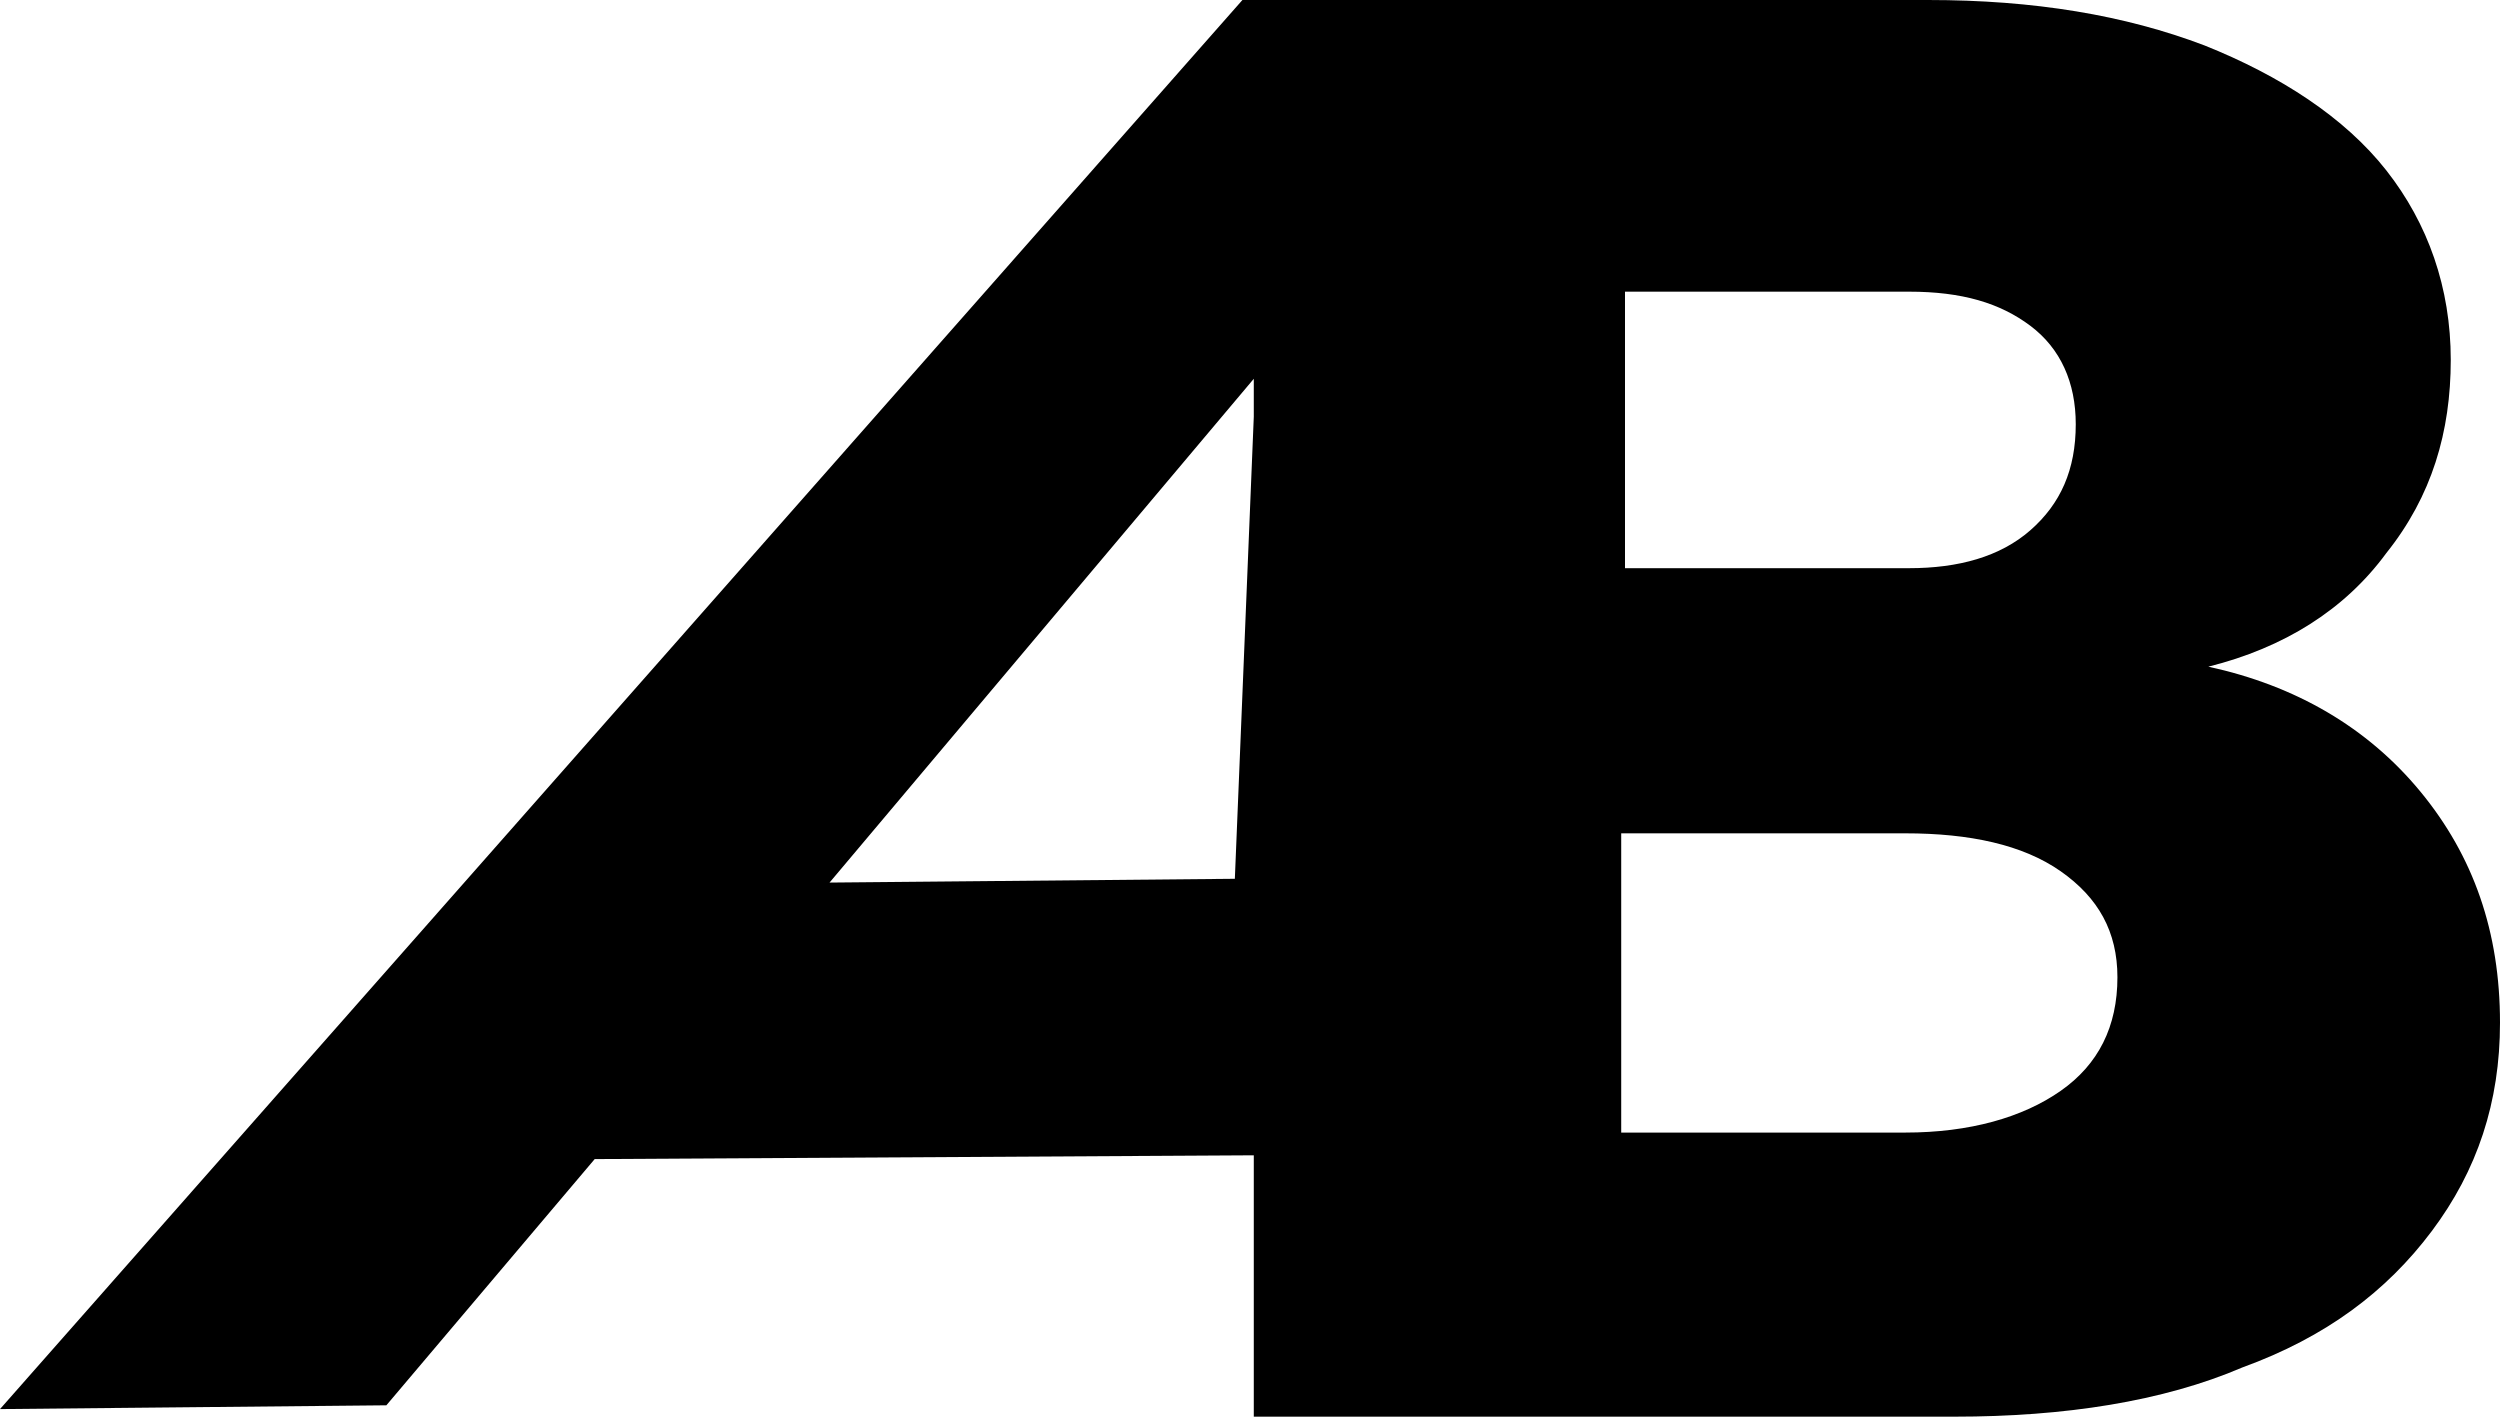
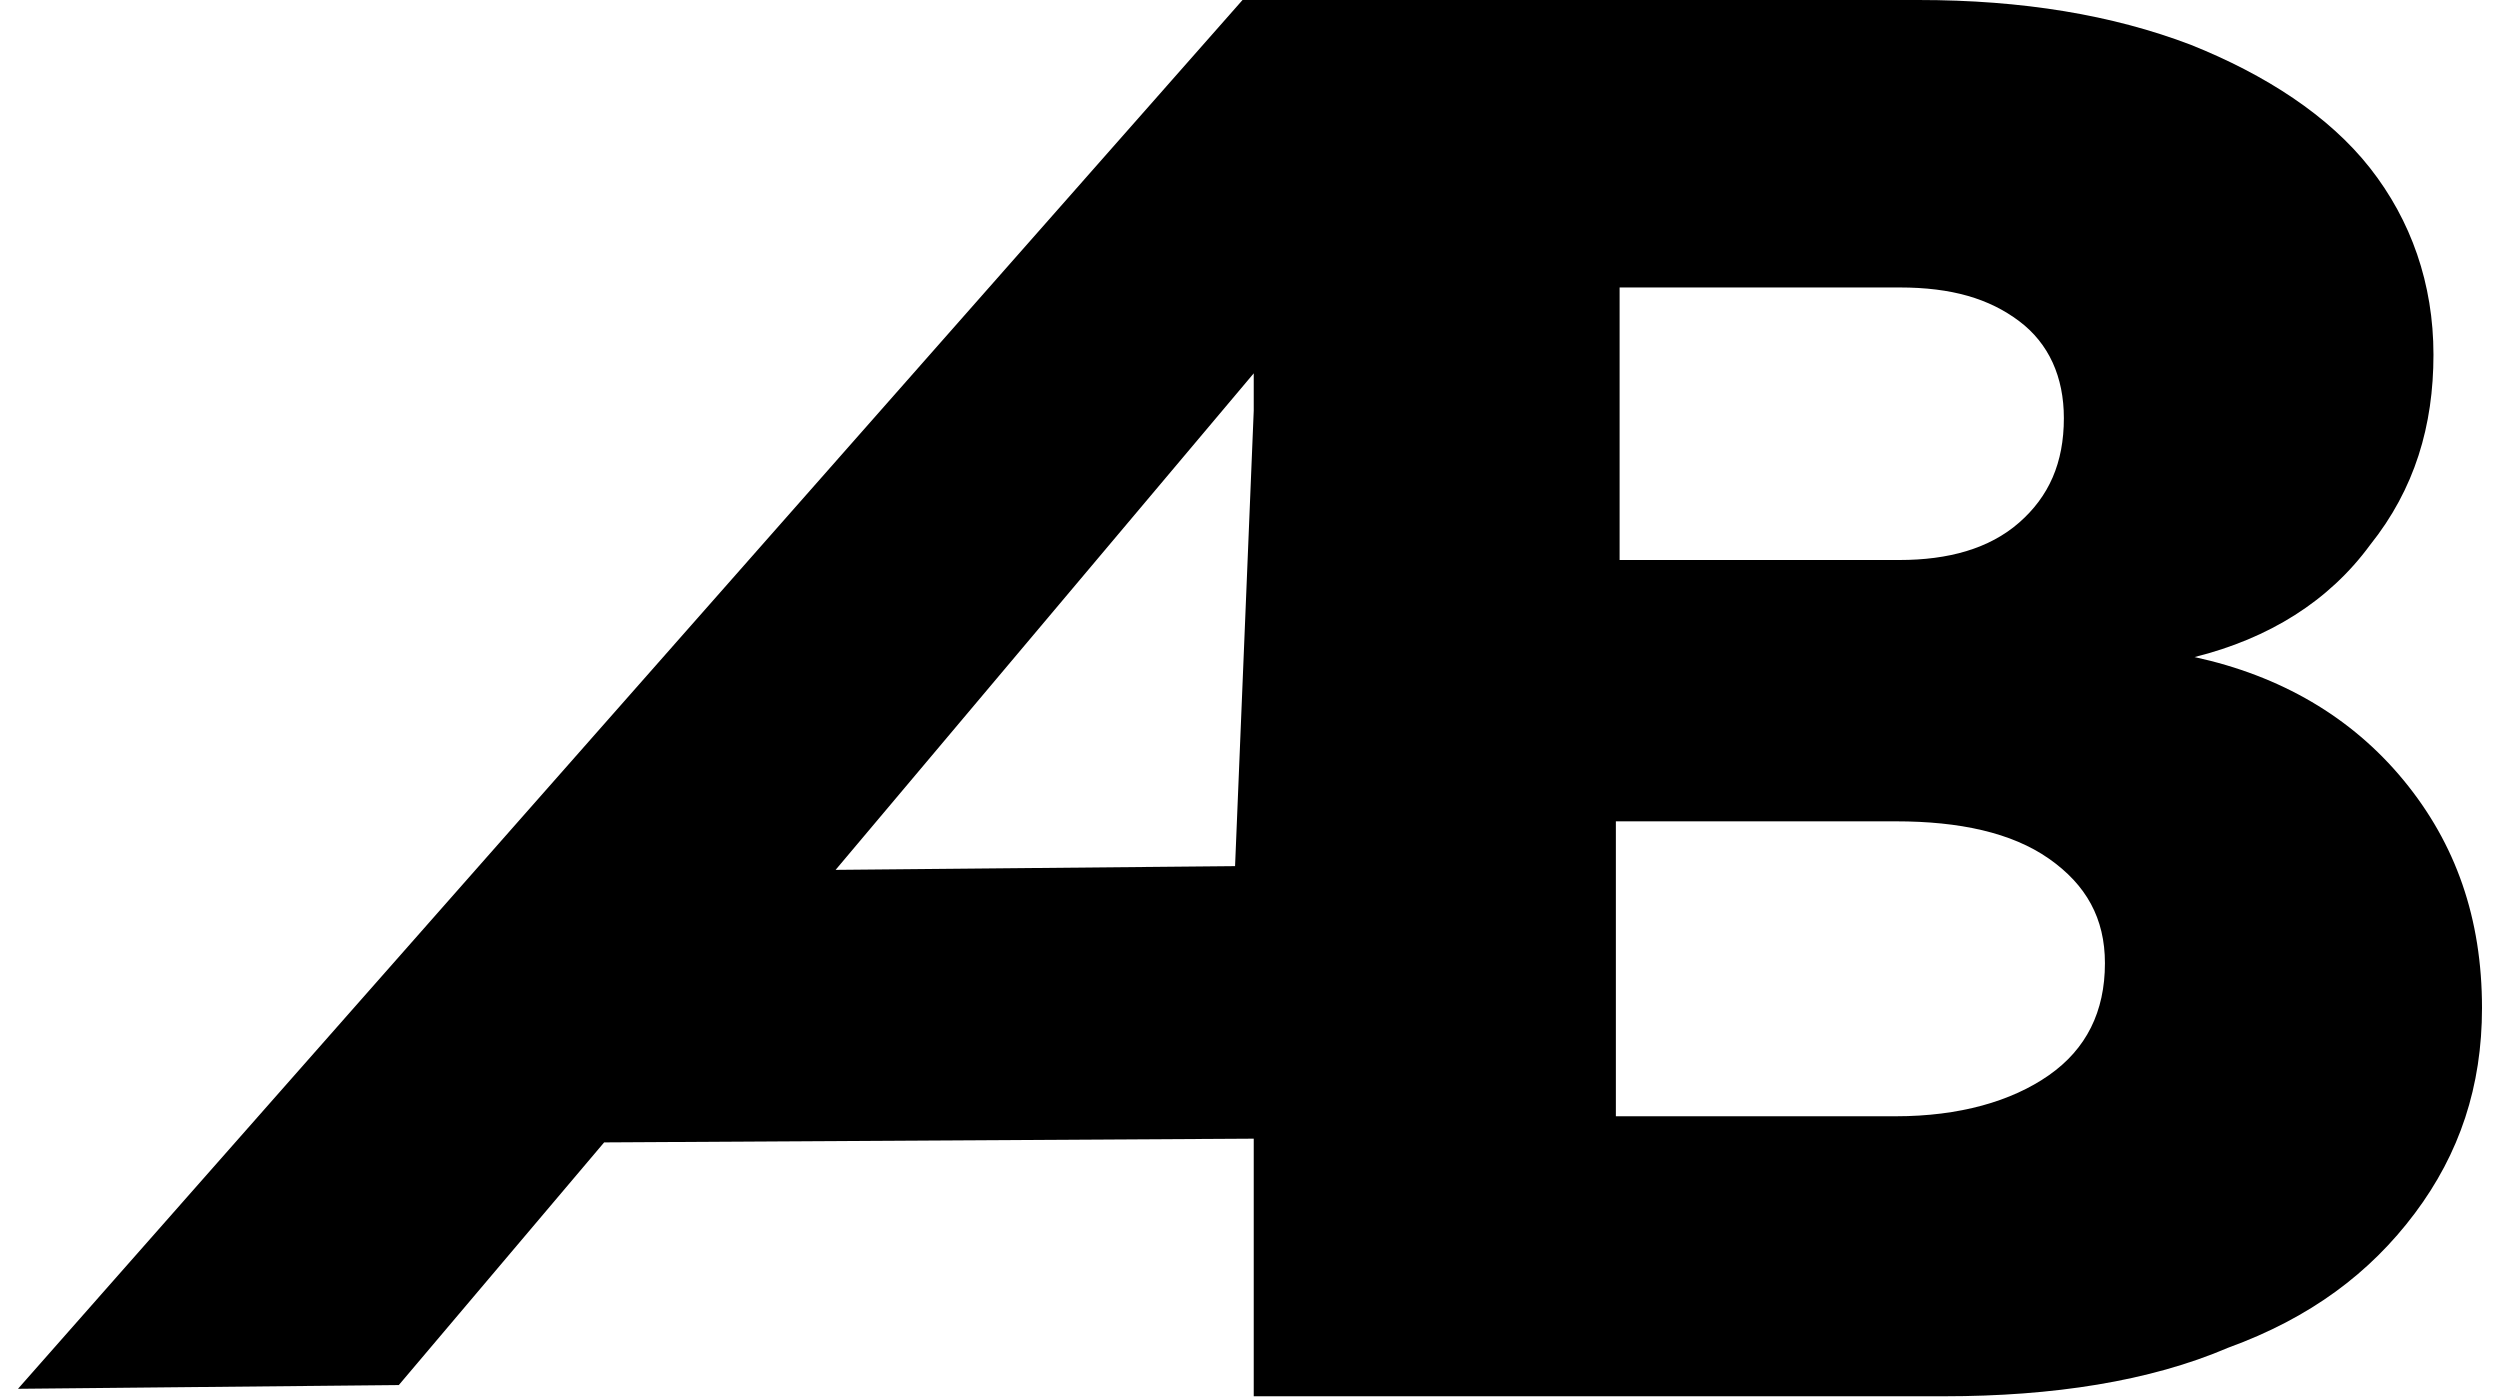
- <svg xmlns="http://www.w3.org/2000/svg" class="site__logo" version="1.1" x="0px" y="0px" width="100" viewBox="0 0 66 37.5" xml:space="preserve">
+ <svg xmlns="http://www.w3.org/2000/svg" class="site__logo" version="1.1" x="0px" y="0px" width="100" height="56" viewBox="0 0 66 37.5" xml:space="preserve">
  <path d="M63.9,20.9c-1.4-1.7-3.3-2.8-5.6-3.3c2-0.5,3.6-1.5,4.7-3c1.2-1.5,1.7-3.2,1.7-5.1c0-1.9-0.6-3.6-1.7-5  c-1.1-1.4-2.8-2.5-4.8-3.3C56.1,0.4,53.7,0,50.9,0L32.8,0L0,37.2l10.2-0.1l5.5-6.5l17.4-0.1v6.9h18.5c2.9,0,5.5-0.4,7.6-1.3  c2.2-0.8,3.8-2,5-3.6c1.2-1.6,1.8-3.4,1.8-5.5C66,24.6,65.3,22.6,63.9,20.9z M42.9,7.7h7.5c1.4,0,2.4,0.3,3.2,0.9  c0.8,0.6,1.2,1.5,1.2,2.6c0,1.2-0.4,2.1-1.2,2.8c-0.8,0.7-1.9,1-3.2,1h-7.5V7.7z M32.6,23.2l-10.7,0.1L33.1,10v1L32.6,23.2z   M54.4,28.8c-1,0.7-2.4,1.1-4.1,1.1h-7.5V22h7.5c1.7,0,3.1,0.3,4.1,1c1,0.7,1.5,1.6,1.5,2.8C55.9,27.1,55.4,28.1,54.4,28.8z" />
</svg>
